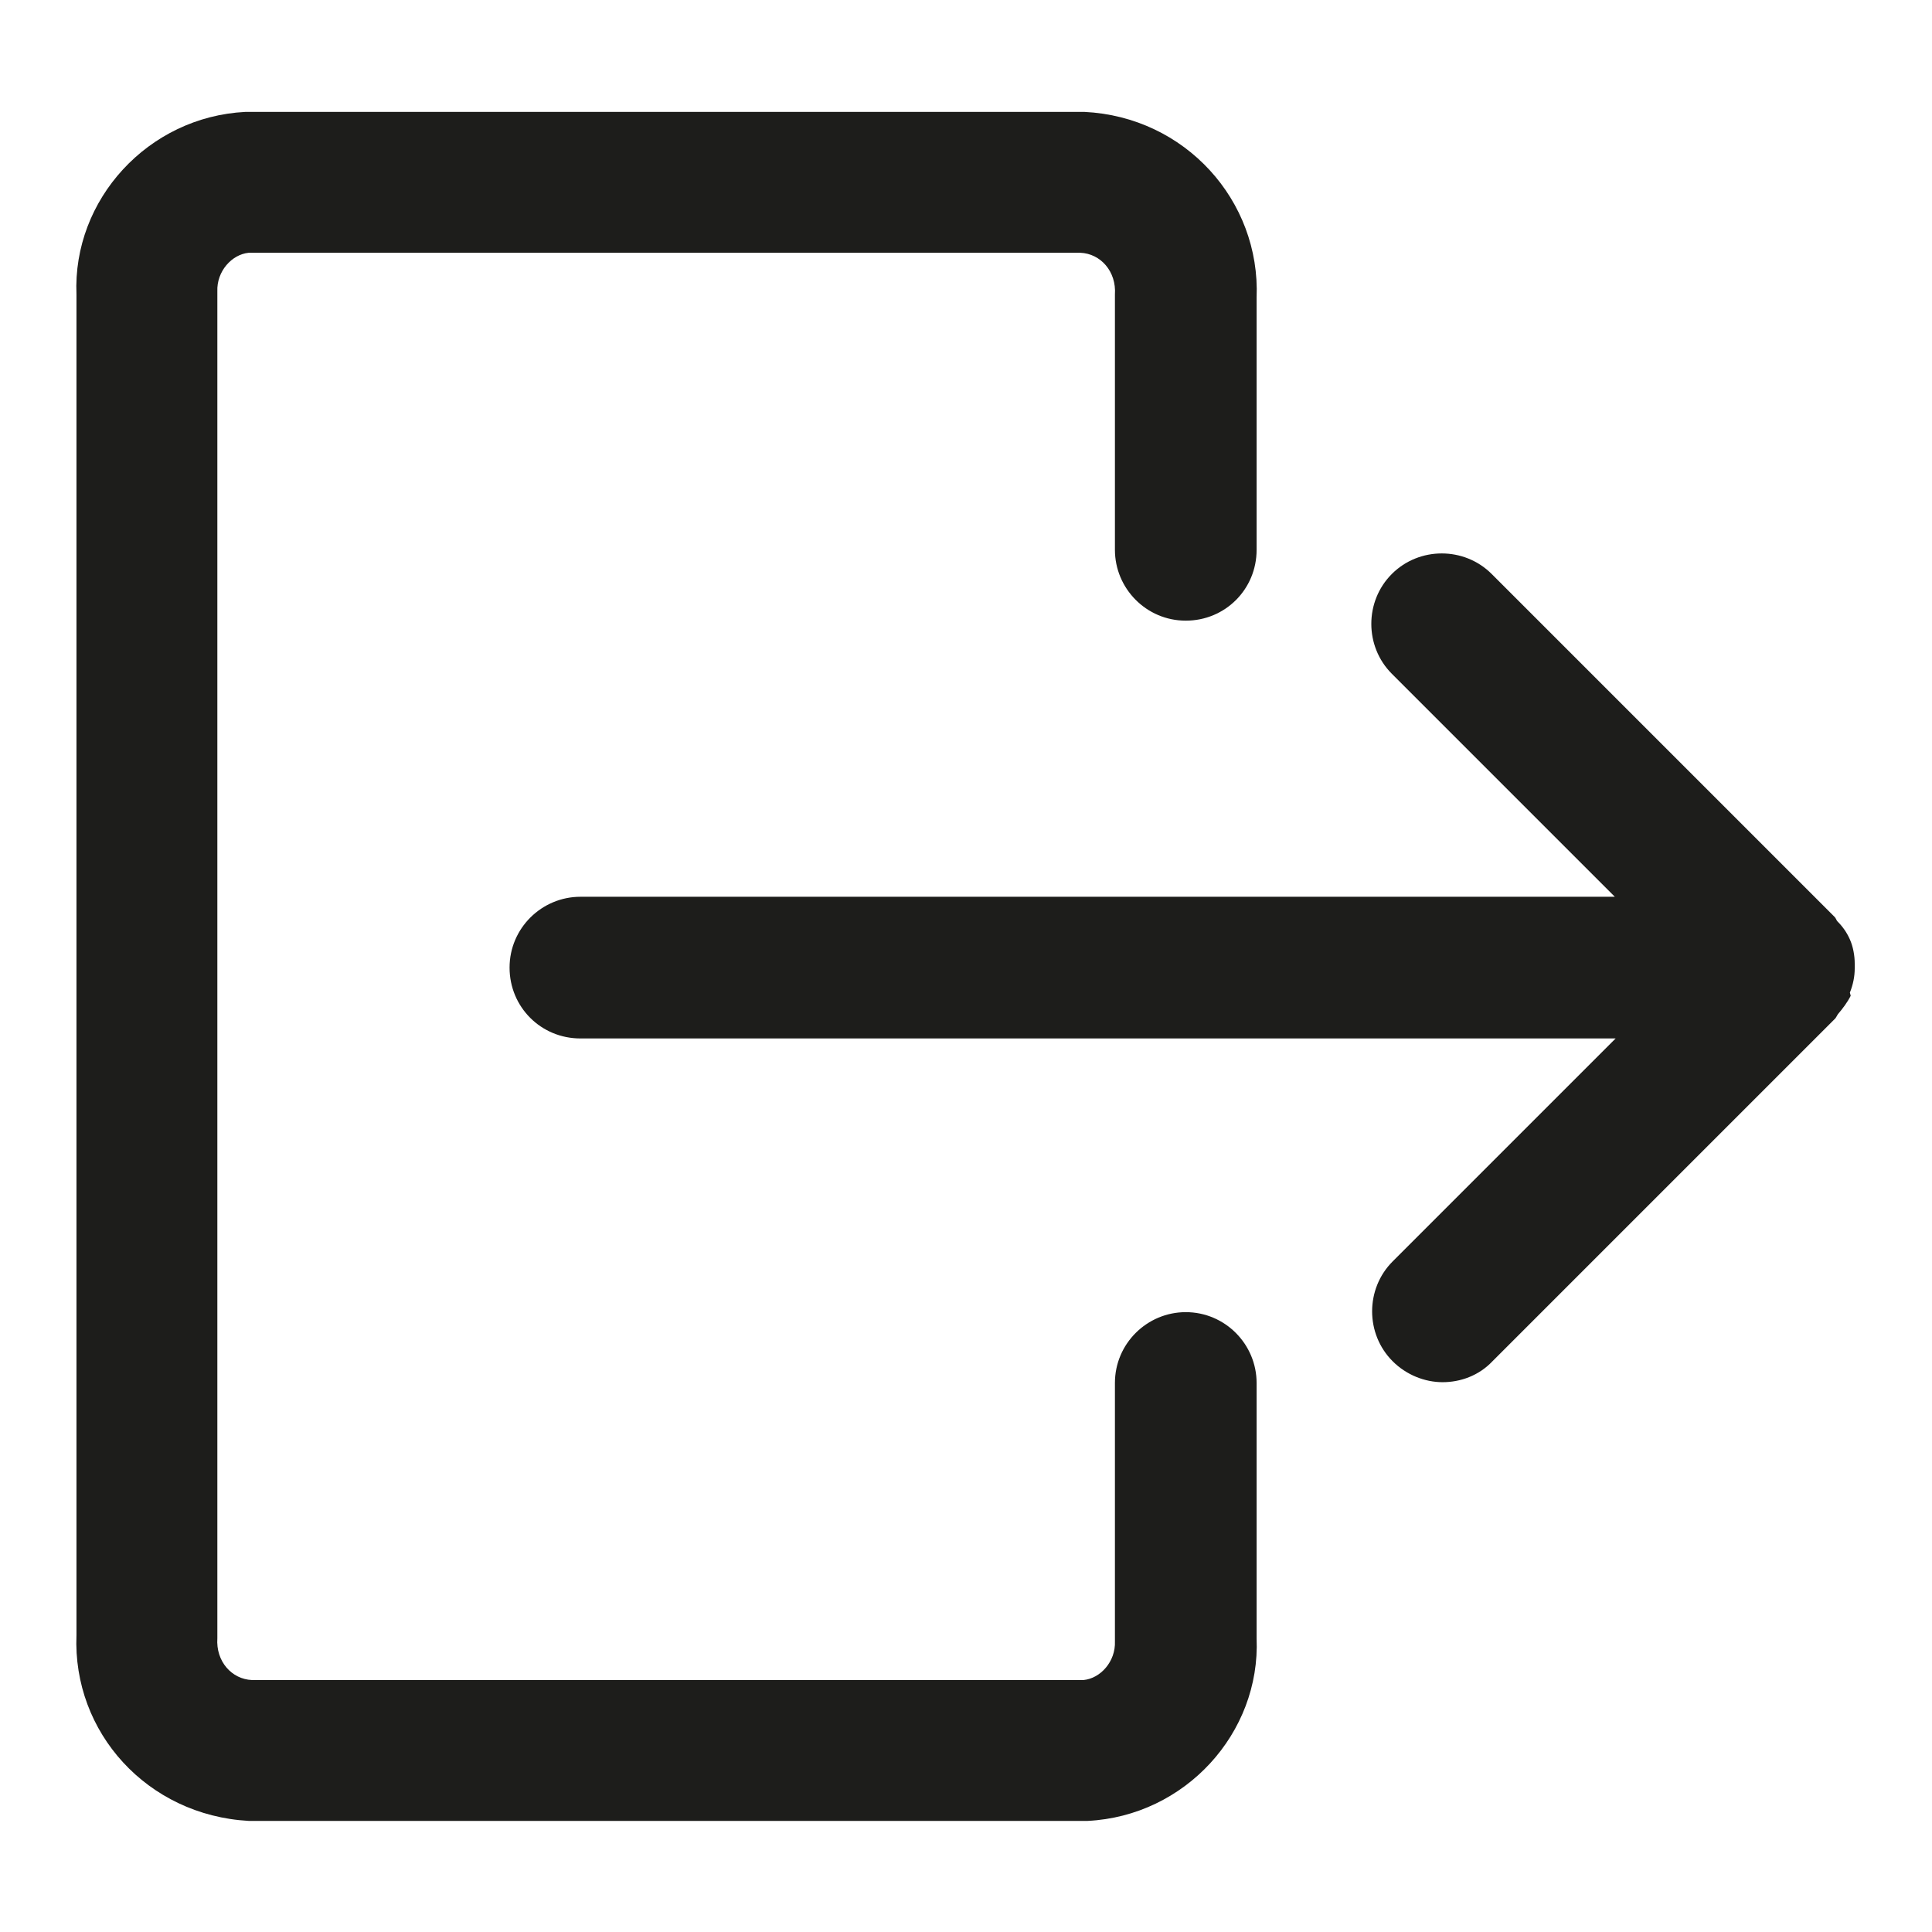
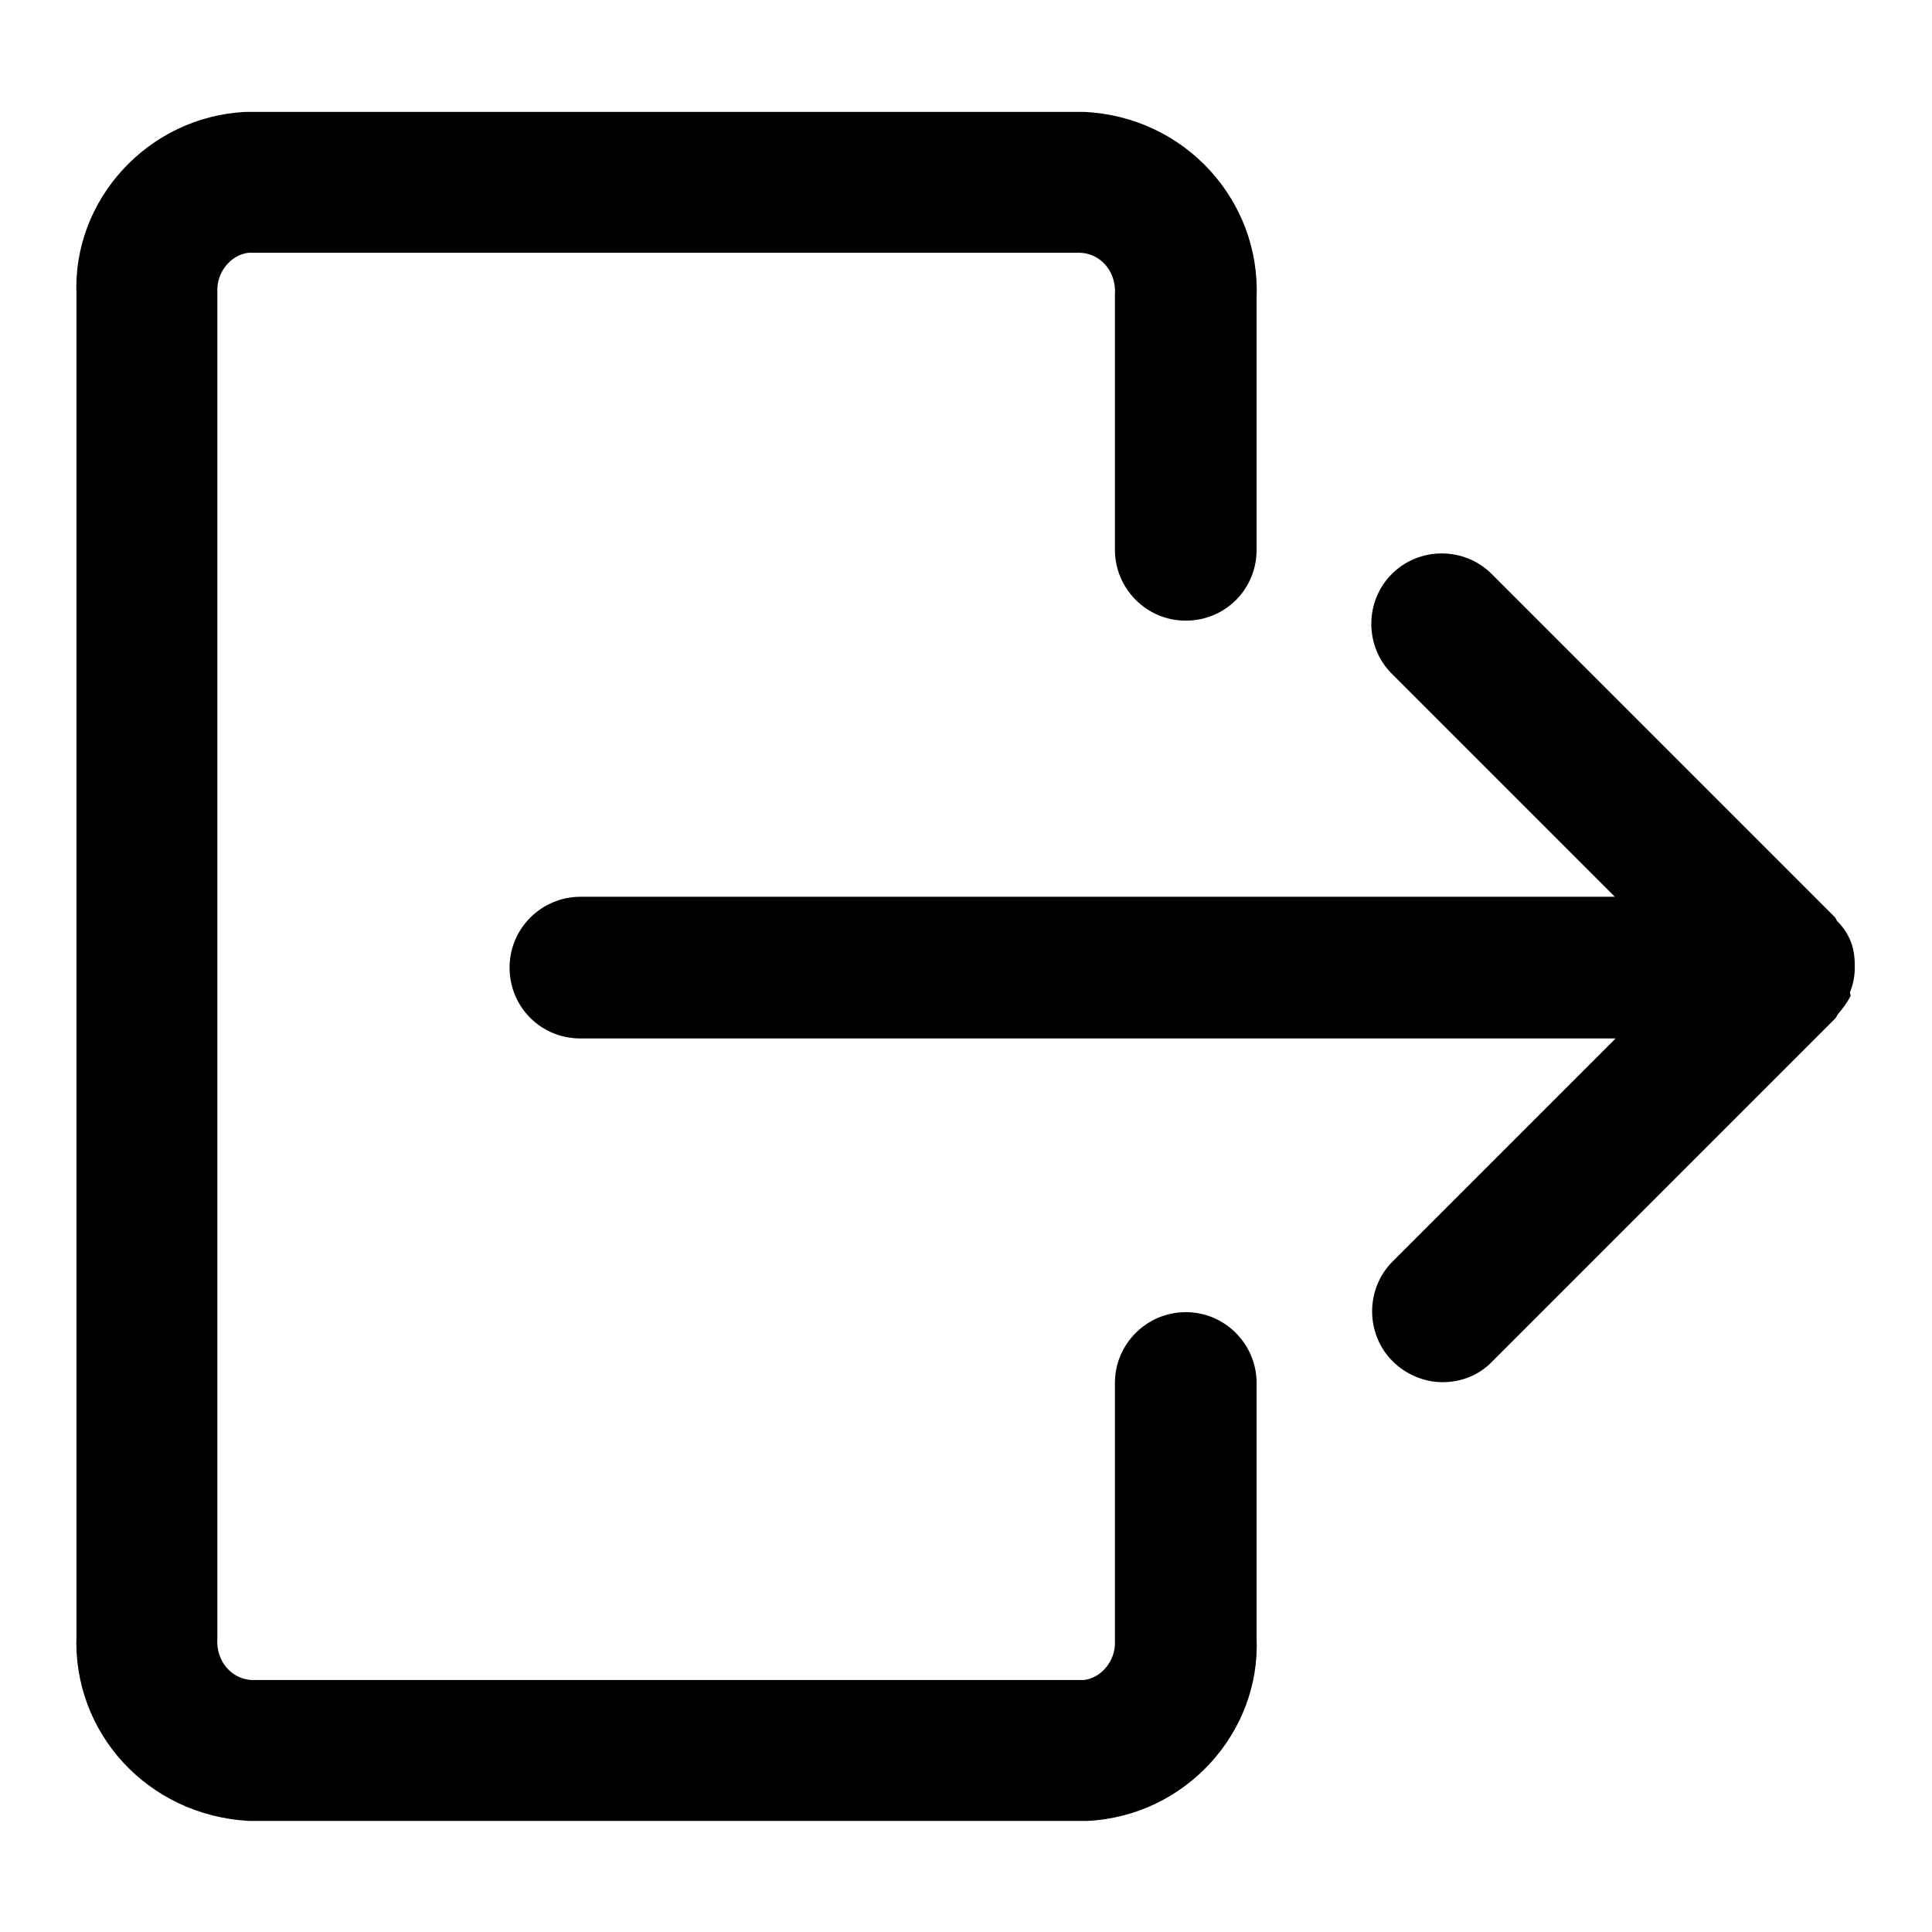
<svg xmlns="http://www.w3.org/2000/svg" id="Lager_1" data-name="Lager 1" viewBox="0 0 24 24">
-   <path d="M14.73,16.3c-.48,0-.88.39-.88.88v3.21c.01.25-.18.46-.39.48H3.13c-.25-.01-.45-.23-.43-.52V3.62c-.01-.25.18-.46.39-.48h10.33c.25.01.45.23.43.52v3.17c0,.48.39.88.88.88s.88-.39.88-.88v-3.13c.05-1.21-.89-2.25-2.14-2.31H3.05c-1.21.06-2.15,1.09-2.1,2.27v16.65c-.05,1.21.88,2.24,2.14,2.31h10.42c1.21-.06,2.15-1.09,2.1-2.27v-3.17c0-.48-.39-.88-.88-.88Z" fill="#1d1d1b" />
-   <path d="M22.98,12.33c.04-.1.06-.2.06-.3,0-.01,0-.02,0-.03s0-.02,0-.03c0-.1-.02-.21-.06-.3-.04-.09-.09-.16-.16-.23-.01-.02-.02-.04-.03-.05l-4.26-4.26c-.34-.34-.9-.34-1.24,0-.34.34-.34.9,0,1.24l2.77,2.77H7.21c-.48,0-.88.39-.88.88s.39.88.88.88h12.86l-2.77,2.77c-.34.34-.34.9,0,1.24.17.17.4.26.62.26s.45-.08.62-.26l4.26-4.26s.02-.03.03-.05c.06-.07.12-.15.16-.23Z" fill="#1d1d1b" />
+   <path d="M14.73,16.3c-.48,0-.88.39-.88.88v3.21c.01.25-.18.46-.39.48H3.13c-.25-.01-.45-.23-.43-.52V3.62c-.01-.25.18-.46.39-.48h10.33c.25.01.45.23.43.52v3.17c0,.48.39.88.88.88s.88-.39.88-.88v-3.13c.05-1.21-.89-2.25-2.14-2.31H3.05c-1.21.06-2.15,1.09-2.1,2.27v16.65c-.05,1.21.88,2.24,2.14,2.31h10.42c1.21-.06,2.15-1.09,2.1-2.27v-3.17c0-.48-.39-.88-.88-.88Z" />
+   <path d="M22.98,12.33c.04-.1.06-.2.06-.3,0-.01,0-.02,0-.03s0-.02,0-.03c0-.1-.02-.21-.06-.3-.04-.09-.09-.16-.16-.23-.01-.02-.02-.04-.03-.05l-4.26-4.26c-.34-.34-.9-.34-1.24,0-.34.34-.34.9,0,1.24l2.77,2.77H7.21c-.48,0-.88.39-.88.88s.39.88.88.88h12.86l-2.77,2.77c-.34.34-.34.9,0,1.24.17.17.4.26.62.26s.45-.08.62-.26l4.26-4.26s.02-.03.03-.05c.06-.07.12-.15.16-.23Z" />
</svg>
